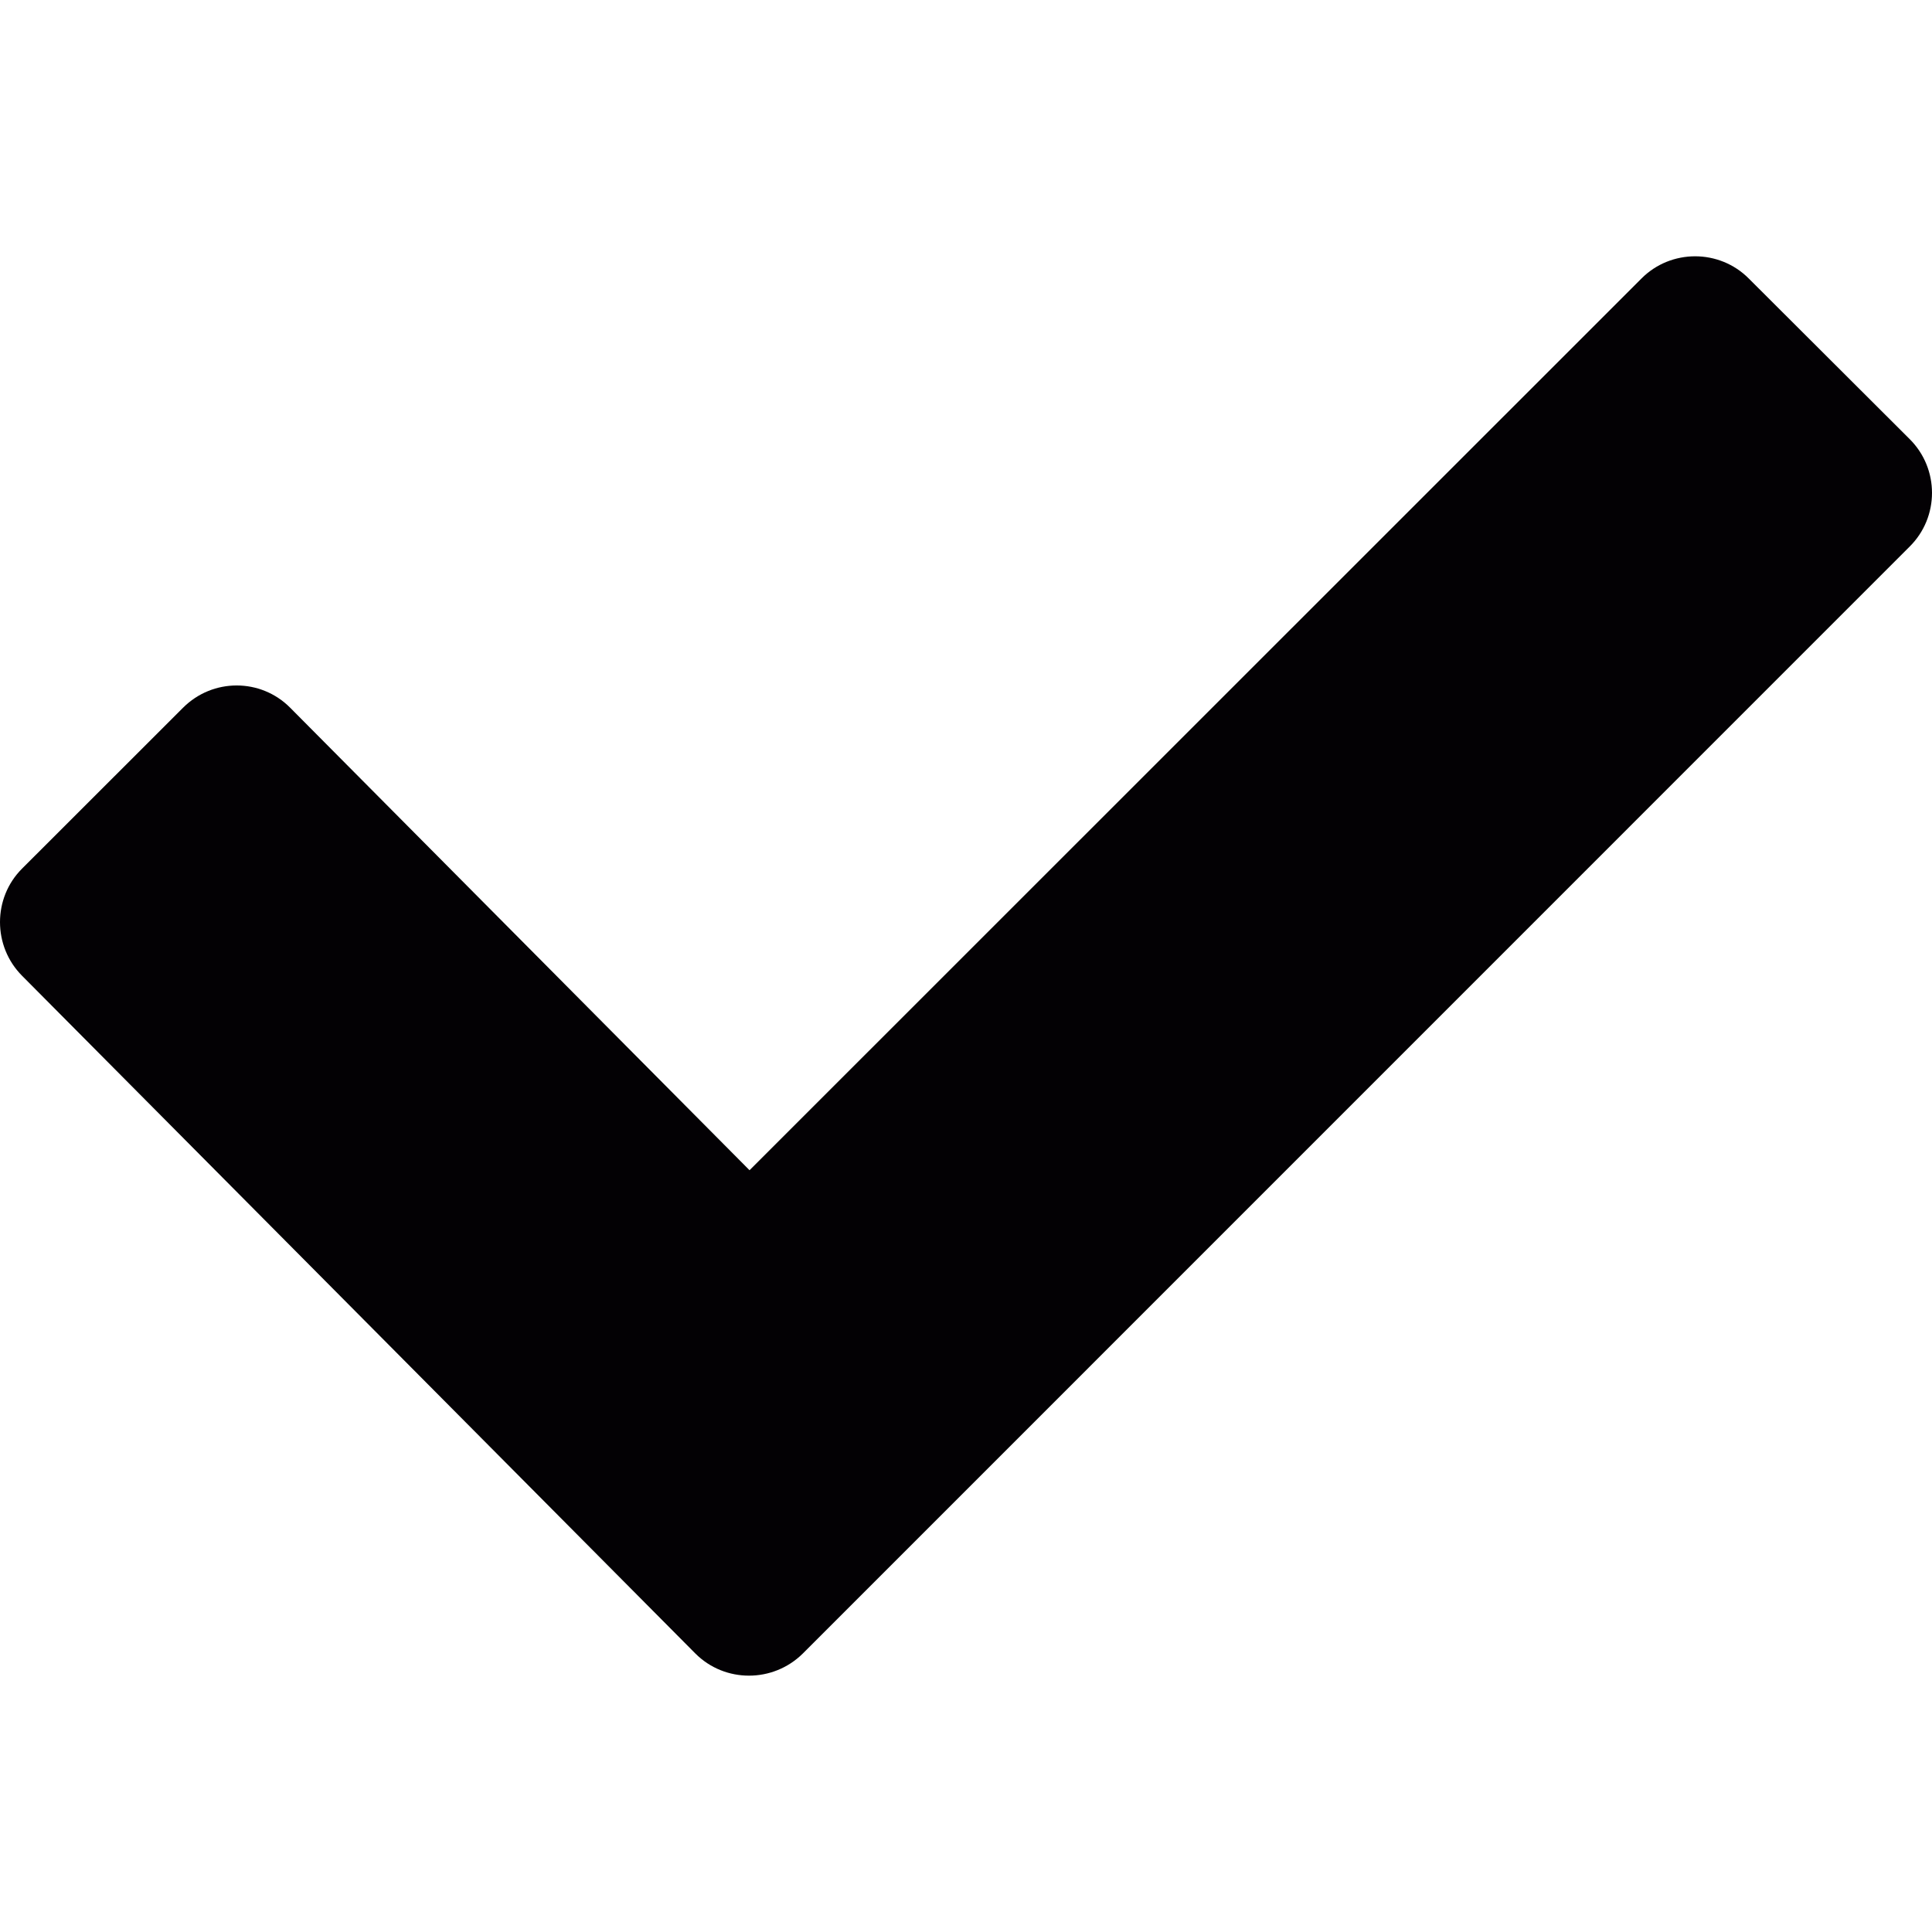
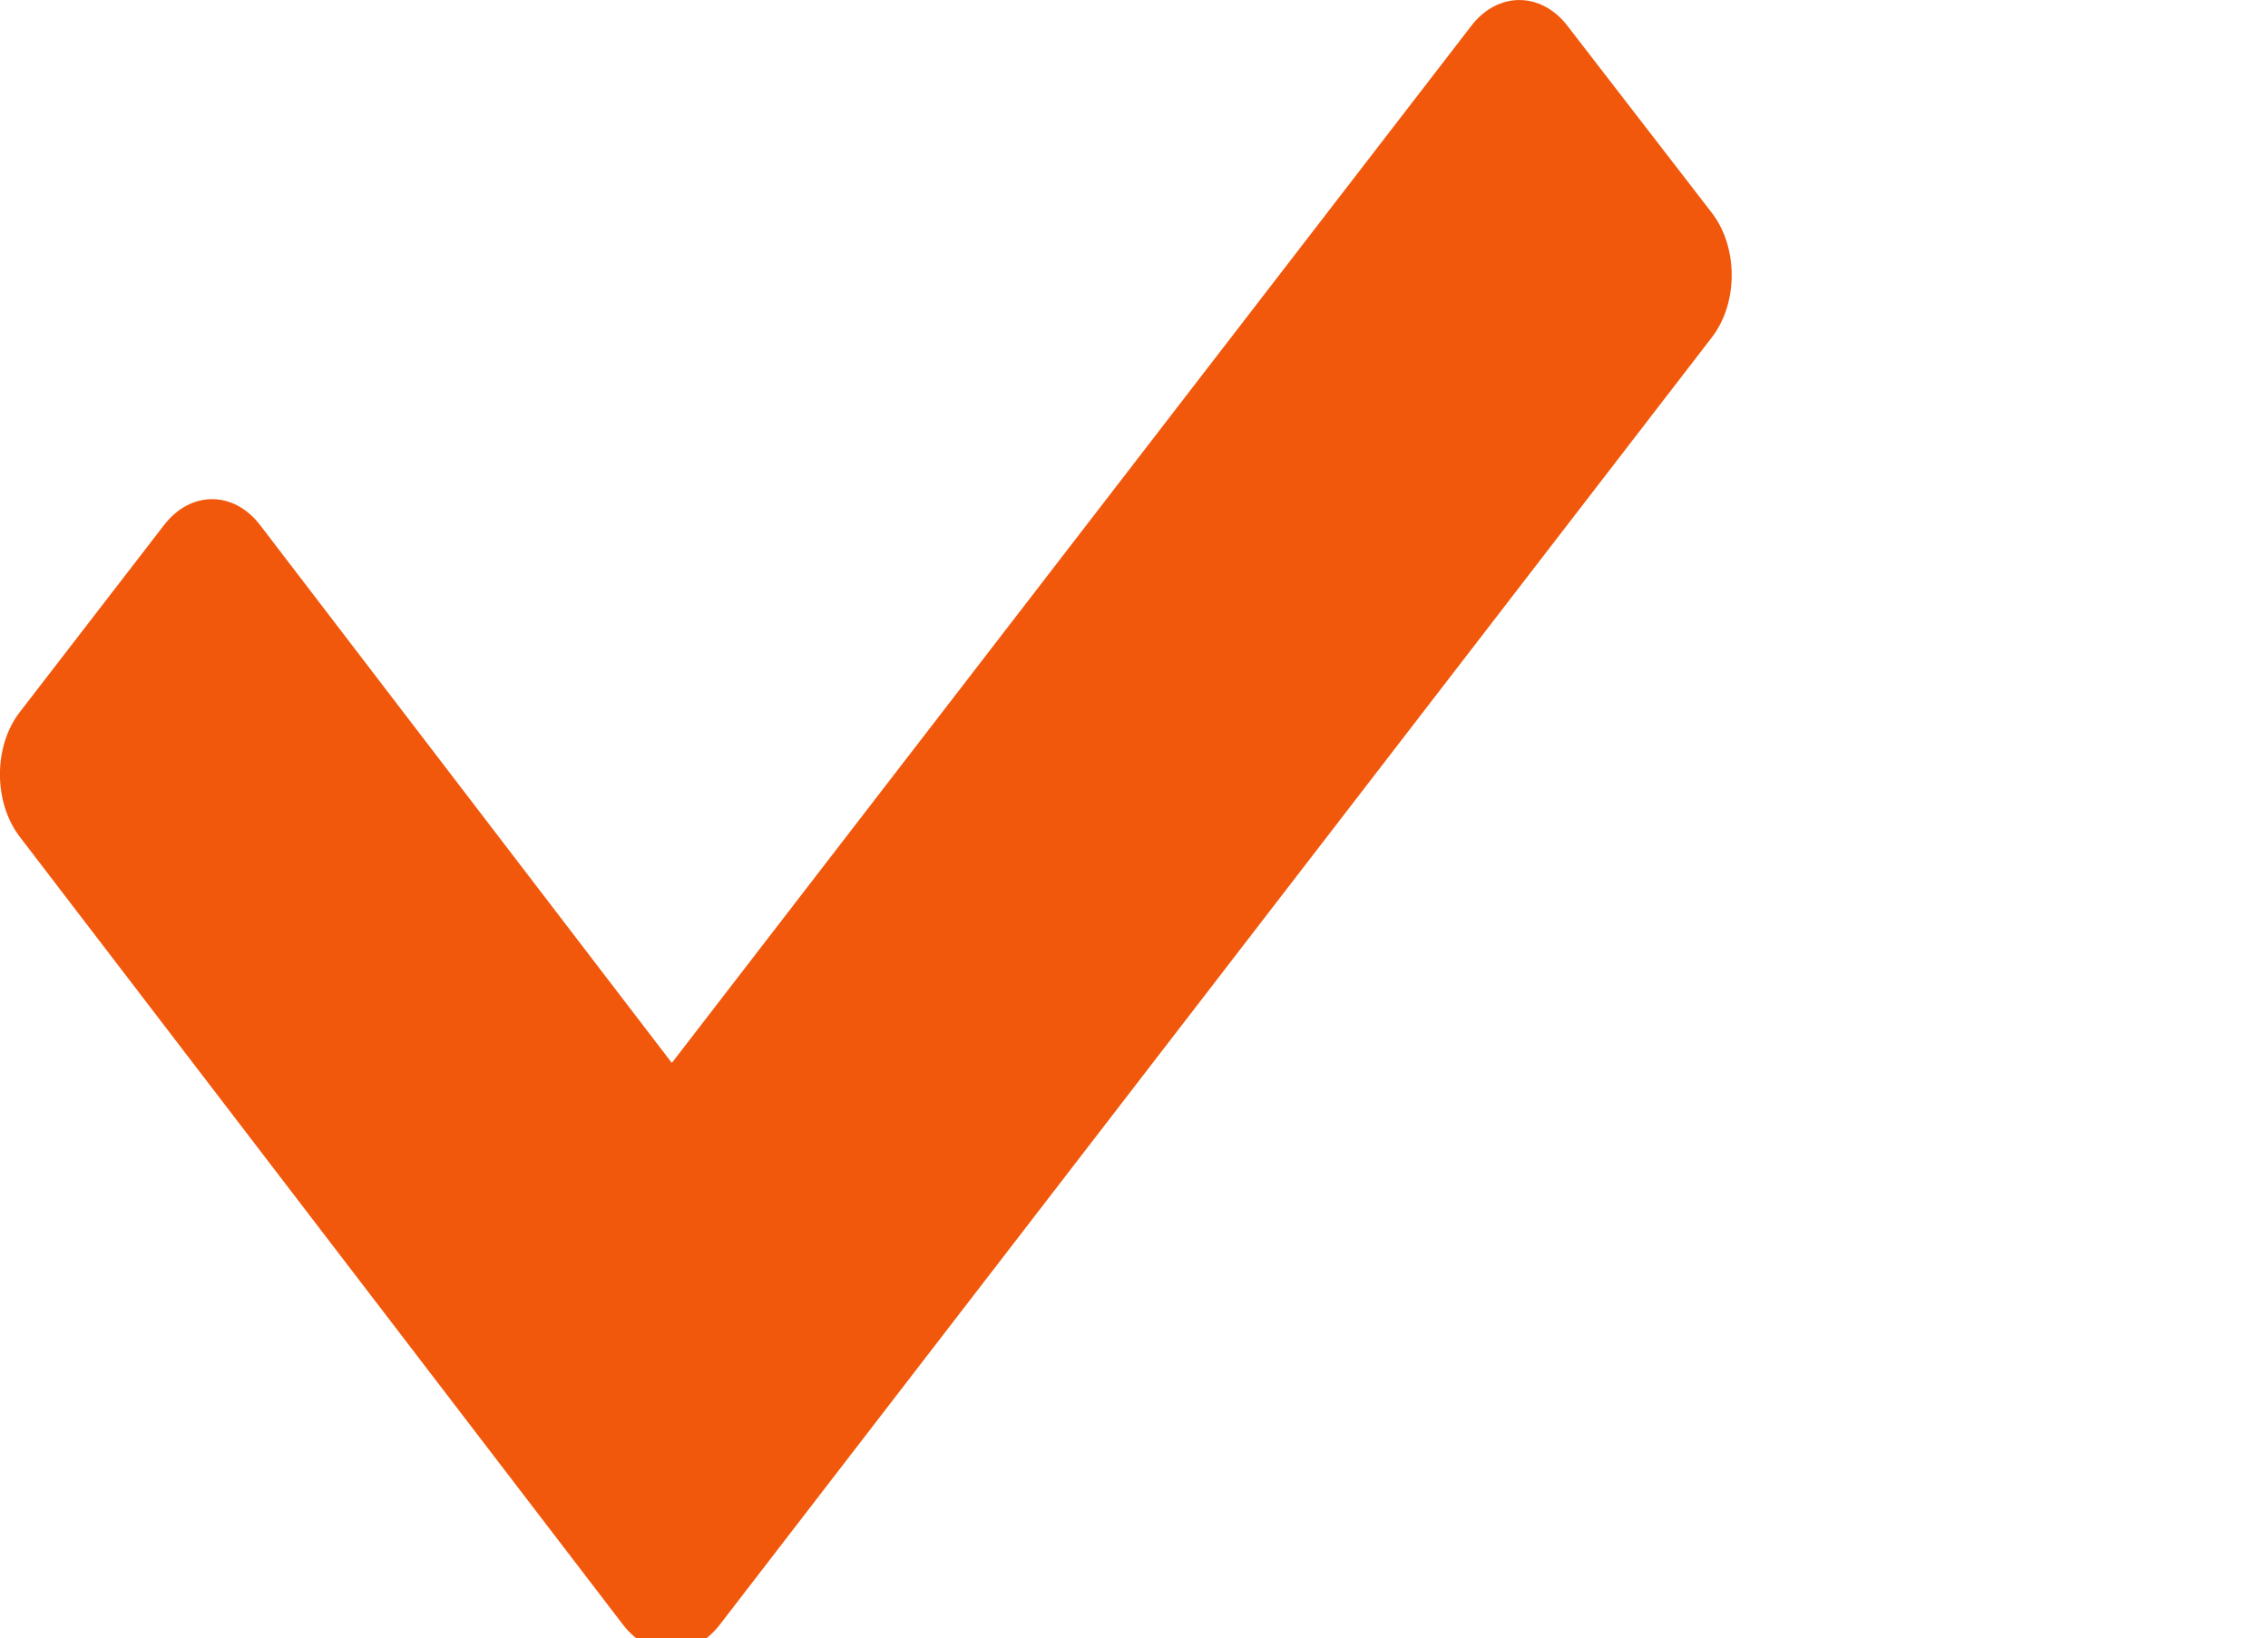
- <svg xmlns="http://www.w3.org/2000/svg" height="800px" width="800px" version="1.1" id="Capa_1" viewBox="0 0 17.837 17.837" xml:space="preserve">
-   <g>
-     <path style="fill:#030104;" d="M16.145,2.571c-0.272-0.273-0.718-0.273-0.99,0L6.92,10.804l-4.241-4.27   c-0.272-0.274-0.715-0.274-0.989,0L0.204,8.019c-0.272,0.271-0.272,0.717,0,0.99l6.217,6.258c0.272,0.271,0.715,0.271,0.99,0   L17.63,5.047c0.276-0.273,0.276-0.72,0-0.994L16.145,2.571z" />
+ <svg xmlns="http://www.w3.org/2000/svg" height="13" width="18" version="1.1" xml:space="preserve">
+   <rect id="backgroundrect" width="100%" height="100%" x="0" y="0" fill="none" stroke="none" />
+   <g class="currentLayer" style="">
+     <g id="svg_1" class="selected" fill-opacity="1" fill="#f2580c">
+       <path style="" d="M12.44,0.205 c-0.21,-0.273 -0.553,-0.273 -0.763,0 L5.332,8.438 l-3.268,-4.27 c-0.21,-0.274 -0.551,-0.274 -0.762,0 L0.157,5.653 c-0.21,0.271 -0.21,0.717 0,0.99 l4.79,6.258 c0.21,0.271 0.551,0.271 0.763,0 L13.584,2.681 c0.213,-0.273 0.213,-0.72 0,-0.994 L12.44,0.205 z" id="svg_2" fill="#f2580c" />
+     </g>
  </g>
</svg>
